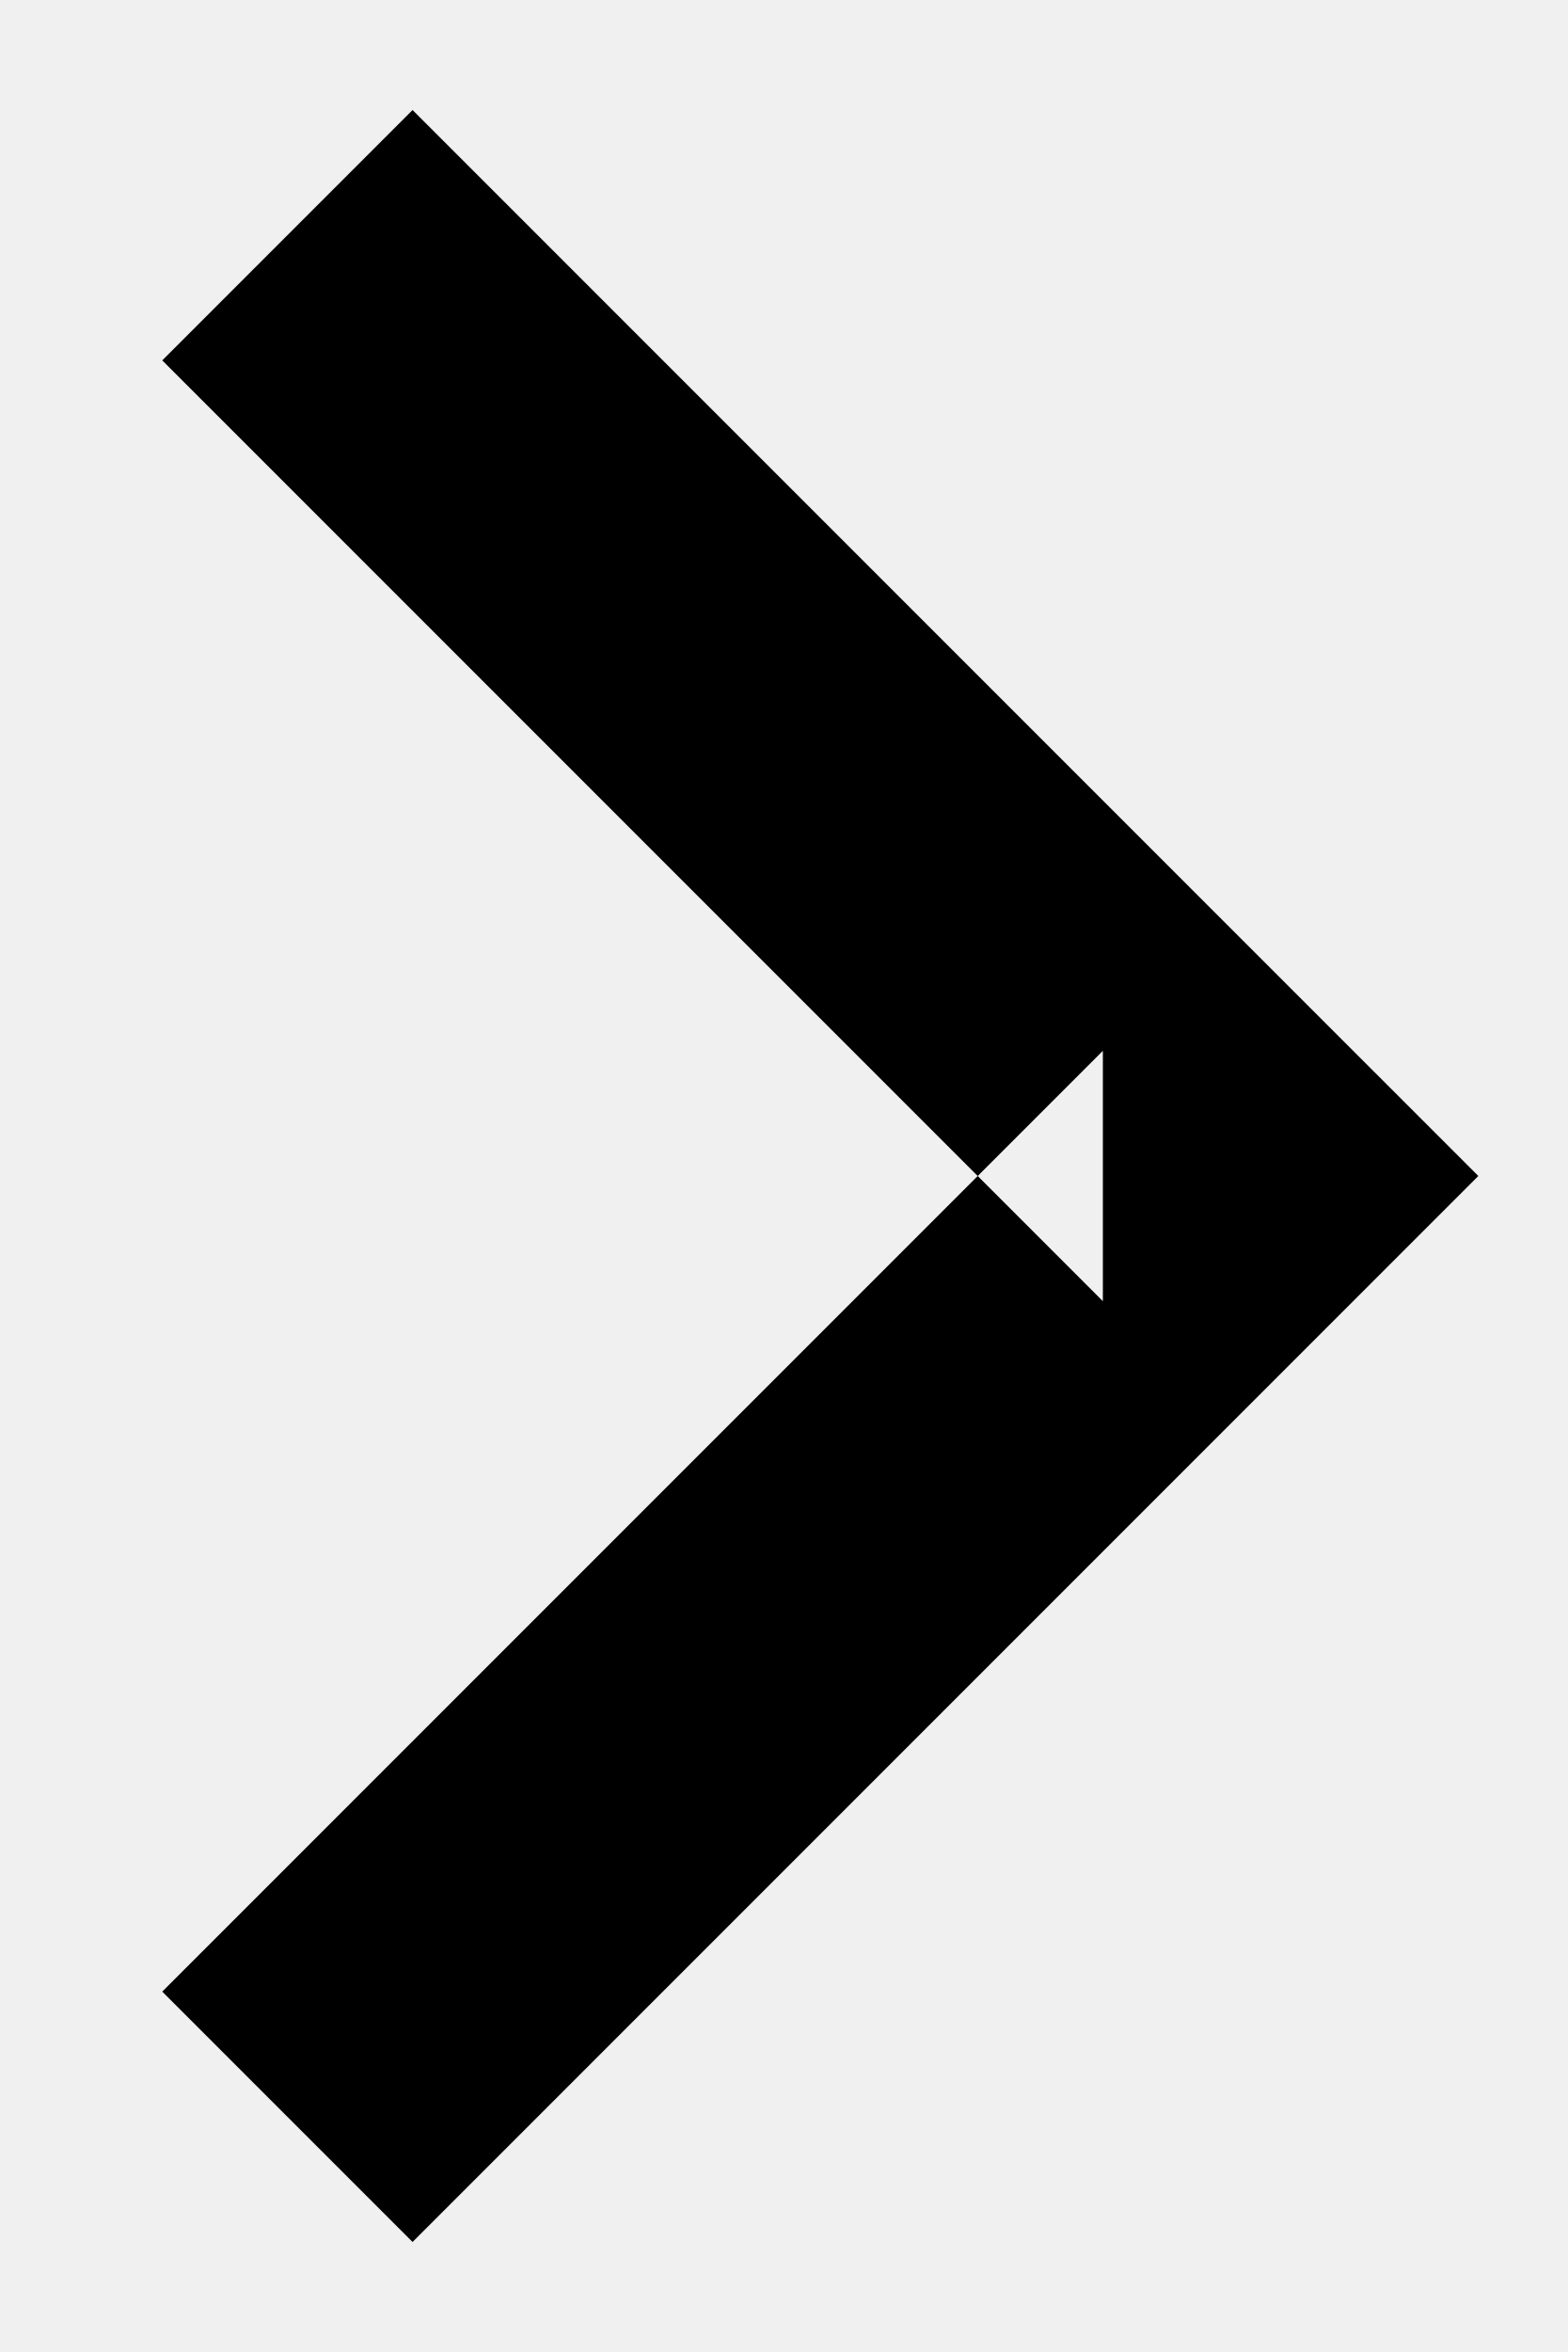
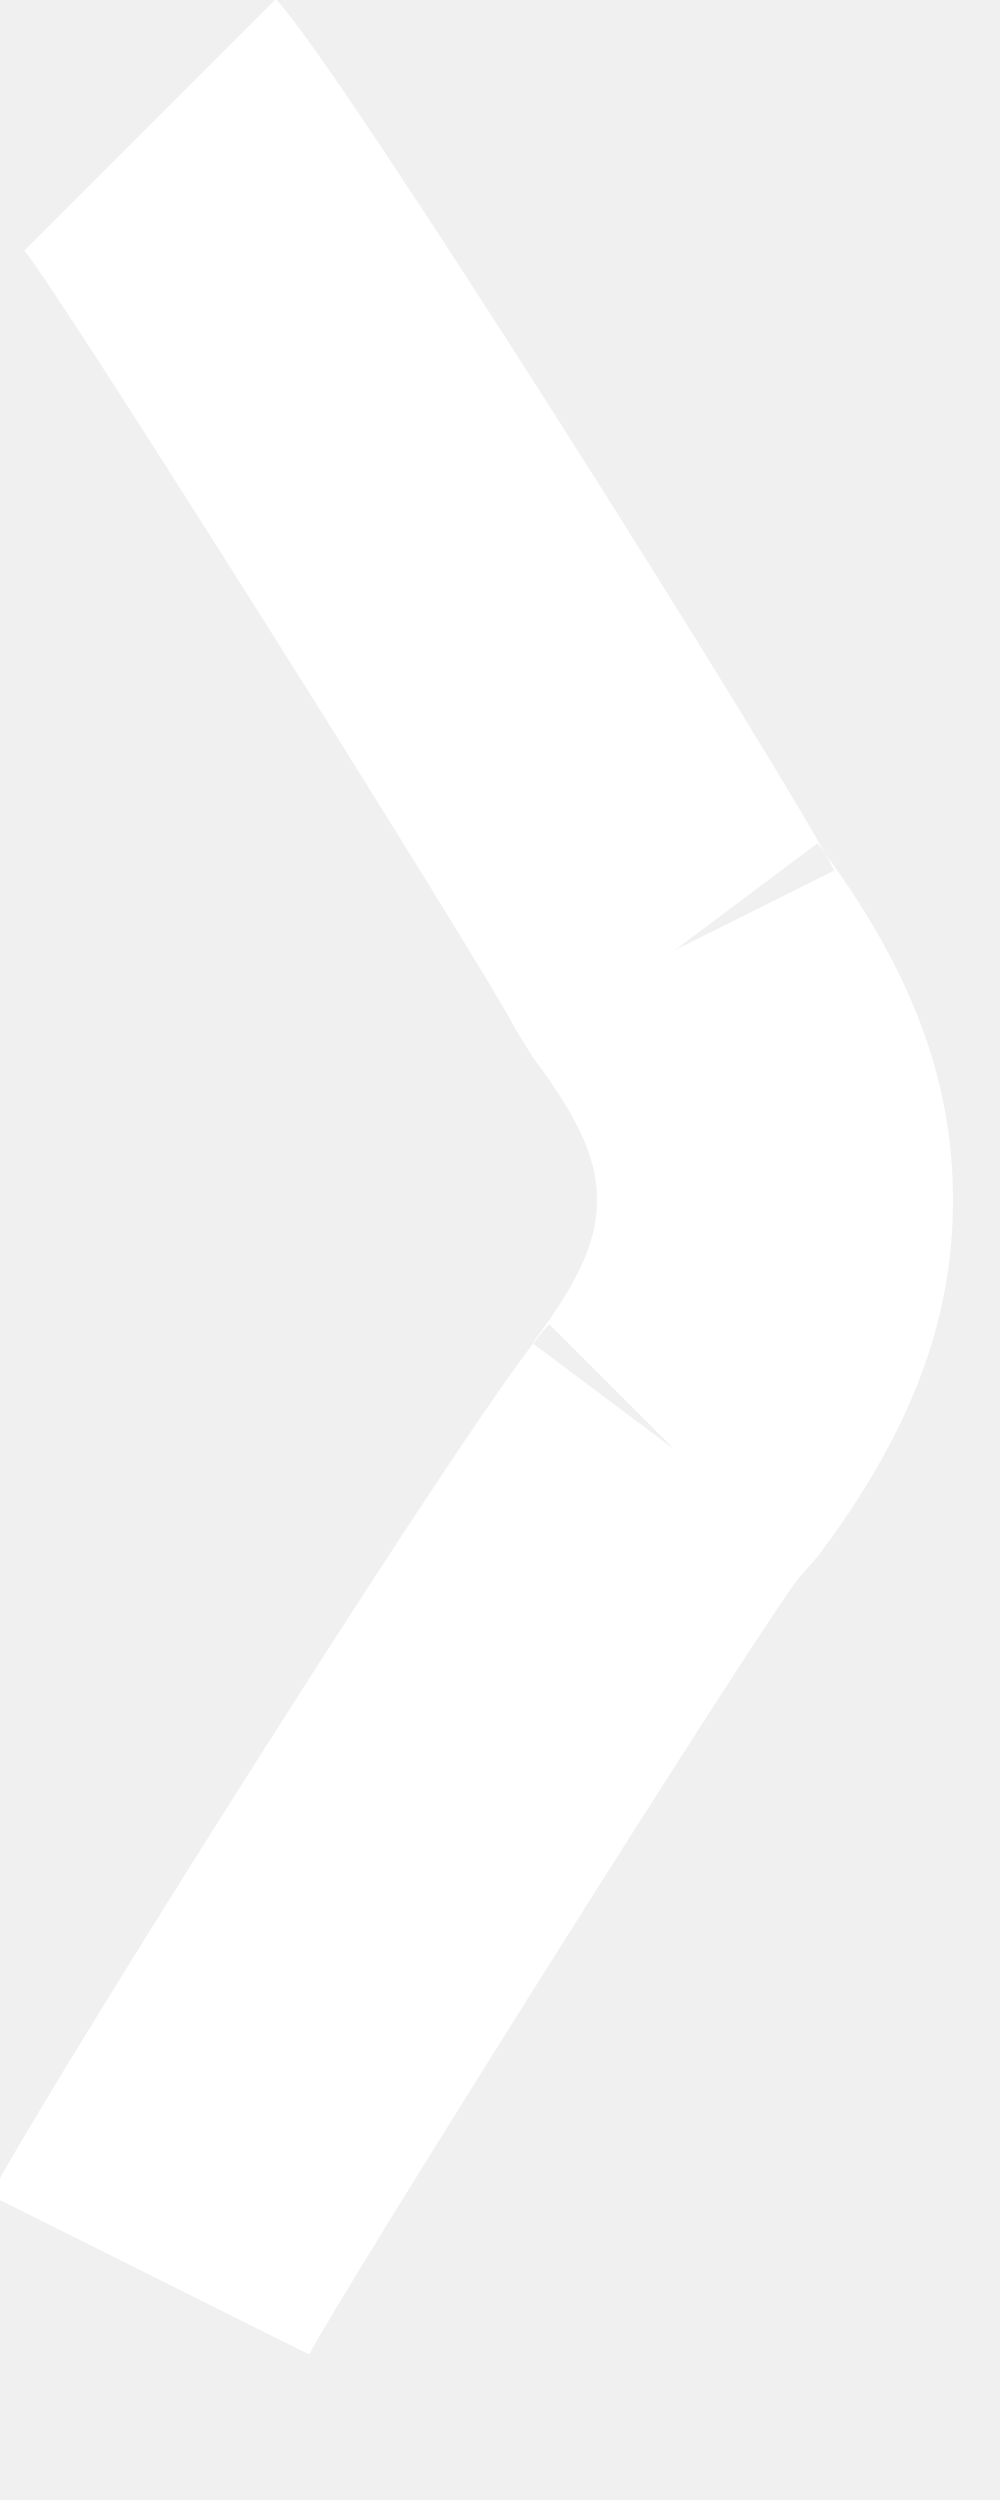
- <svg xmlns="http://www.w3.org/2000/svg" width="6px" height="9px" viewBox="0 0 6 9" version="1.1">
+ <svg xmlns="http://www.w3.org/2000/svg" width="4px" height="10px" viewBox="0 0 4 10" version="1.1">
  <defs />
  <g id="Page-1" stroke="none" stroke-width="1" fill="none" fill-rule="evenodd">
-     <g id="arrow-right" transform="translate(1, 0)" fill="#000000">
-       <g id="Page-1">
-         <g id="Главная">
-           <g id="button_hover">
-             <g id="Group">
-               <path d="M3.221,4.979 L3.221,4.021 L-0.379,7.621 L0.579,8.579 L4.179,4.979 L4.658,4.5 L4.179,4.021 L0.579,0.421 L-0.379,1.379 L3.221,4.979 Z" id="arrow-right" />
-             </g>
-           </g>
-         </g>
-       </g>
+     <g id="Group" transform="translate(-8, -5)" fill="#FFFFFF">
+       <path d="M11.203,11.303 L11.27,11.227 C11.641,10.733 11.812,10.287 11.812,9.8 C11.812,9.313 11.641,8.867 11.27,8.373 L10.7,8.8 L11.337,8.482 C11.158,8.124 9.339,5.232 9.103,4.997 L8.097,6.003 C8.196,6.103 9.948,8.888 10.063,9.118 L10.13,9.227 C10.328,9.491 10.388,9.647 10.388,9.8 C10.388,9.953 10.328,10.109 10.13,10.373 L10.7,10.8 L10.197,10.297 C9.961,10.532 8.142,13.424 7.963,13.782 L9.237,14.418 C9.352,14.188 11.104,11.403 11.203,11.303 Z" id="arrow-right" />
    </g>
  </g>
</svg>
